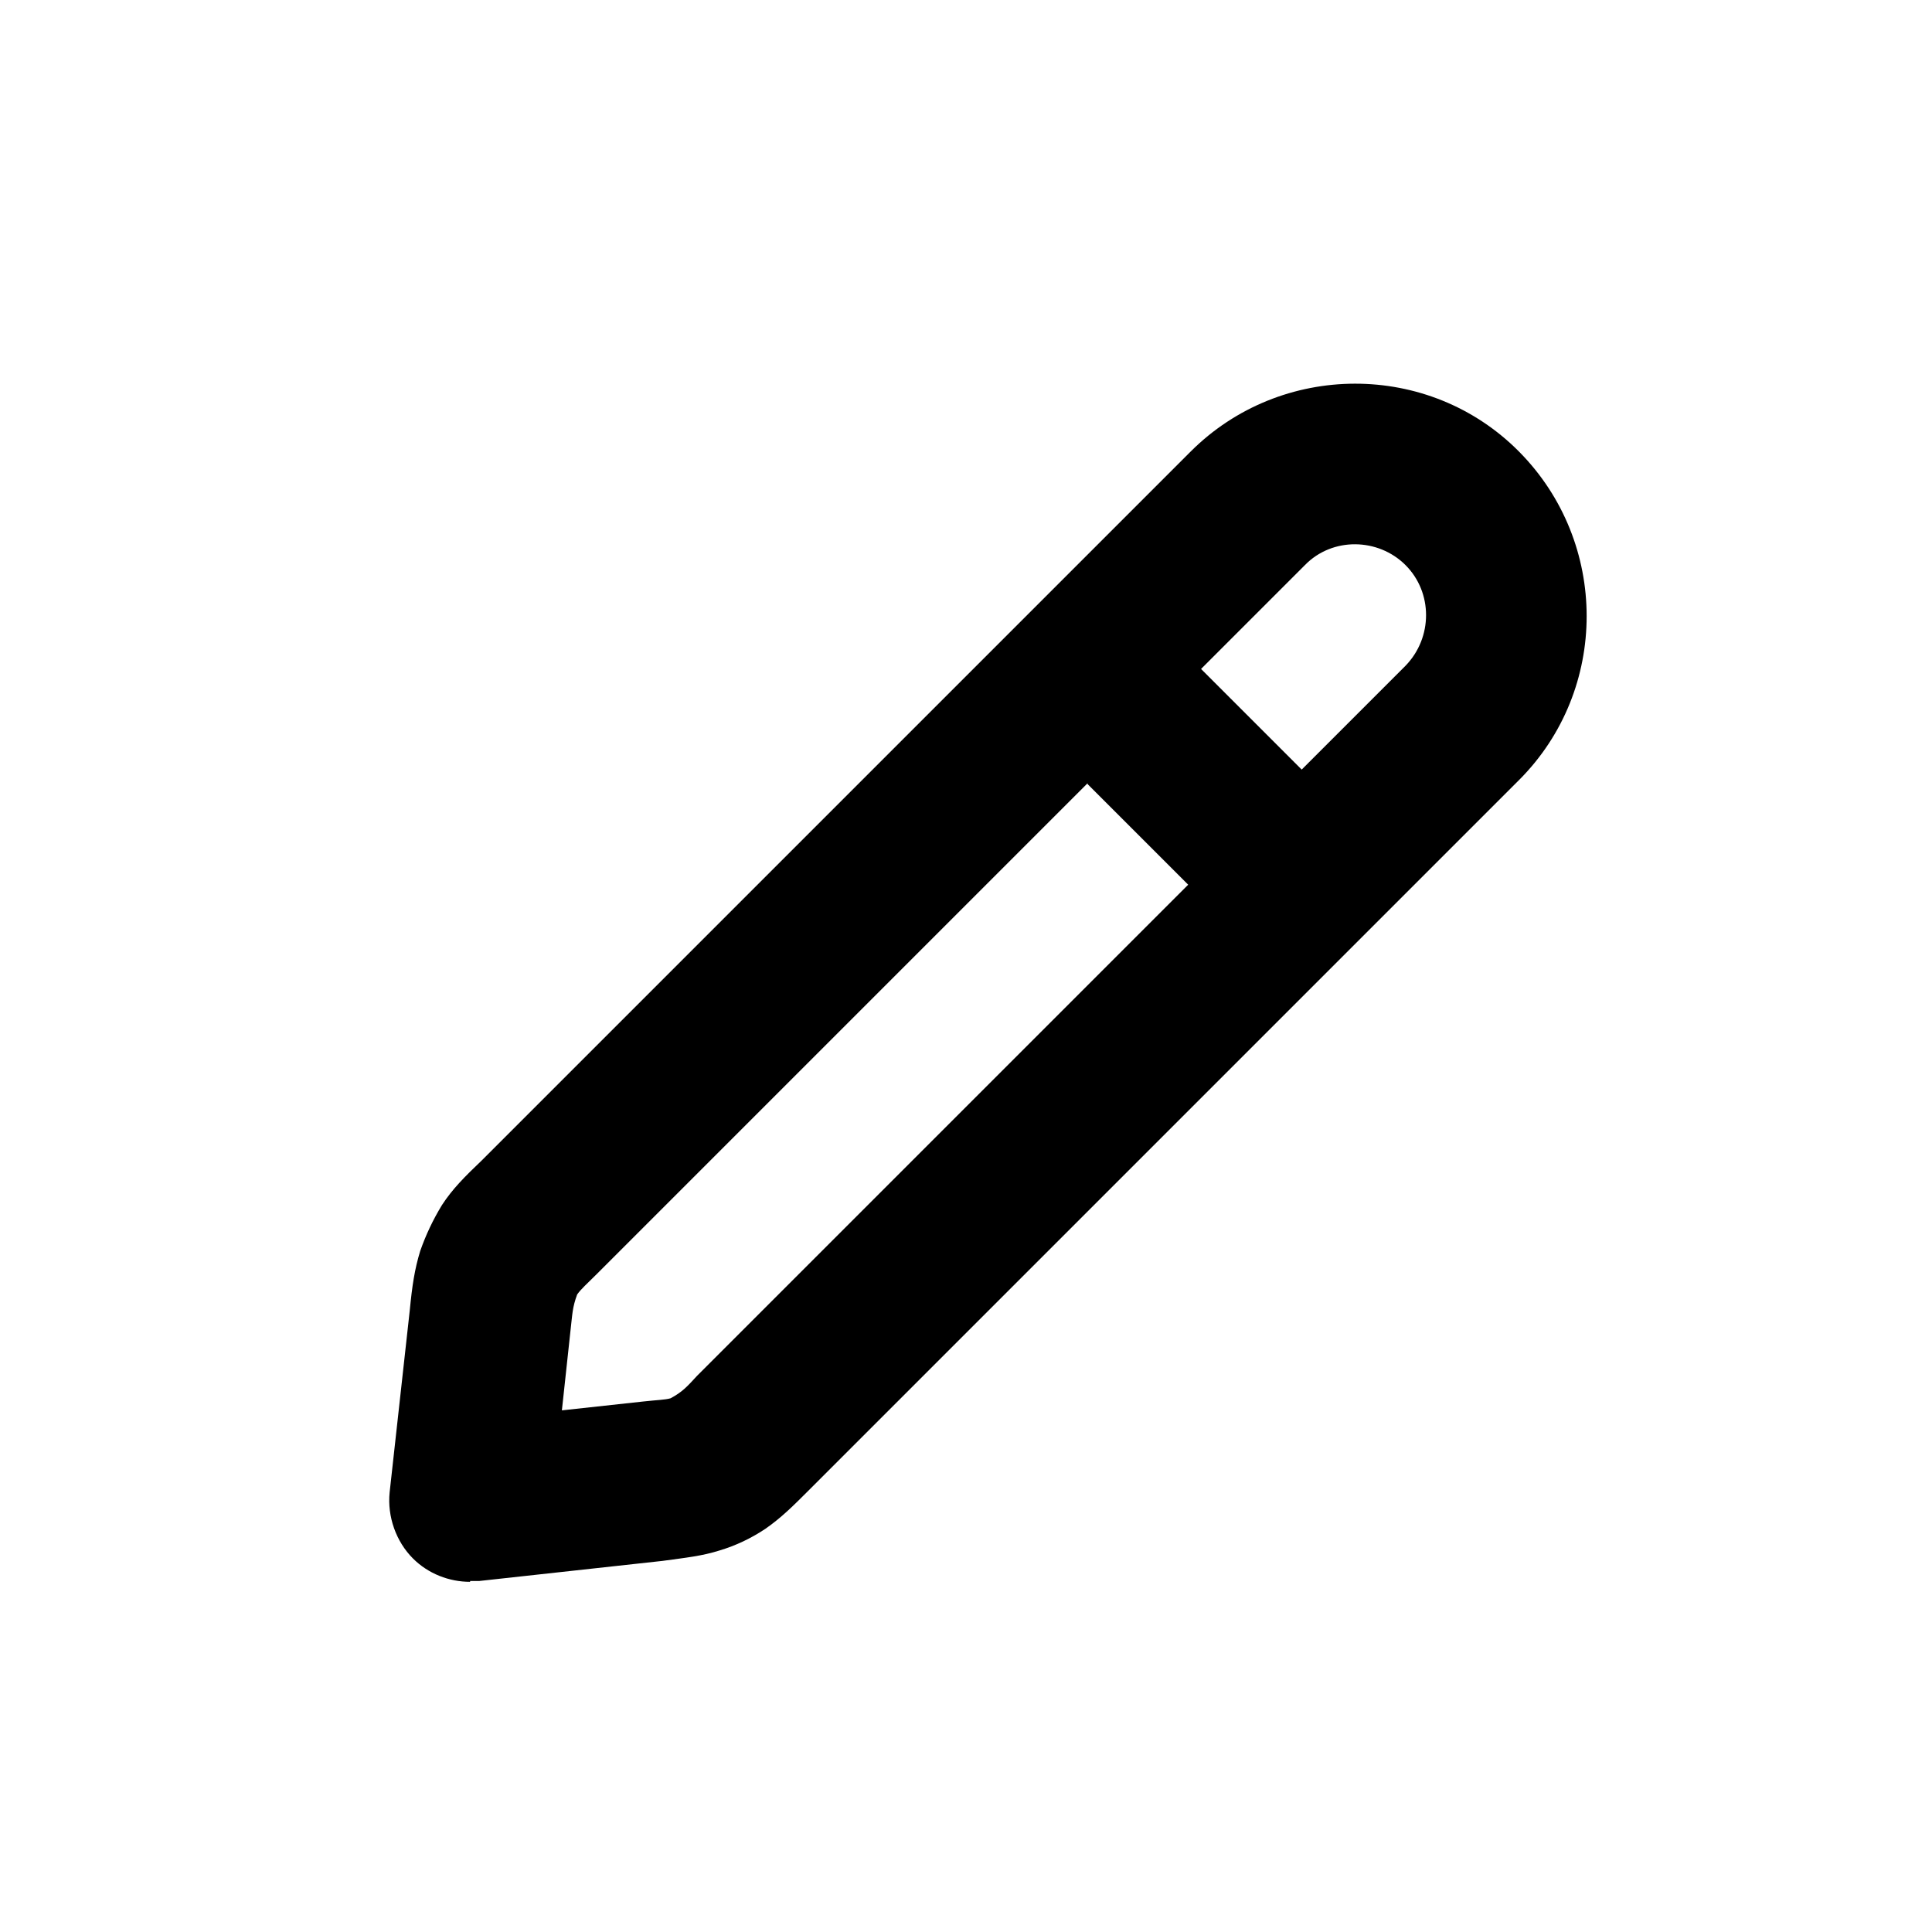
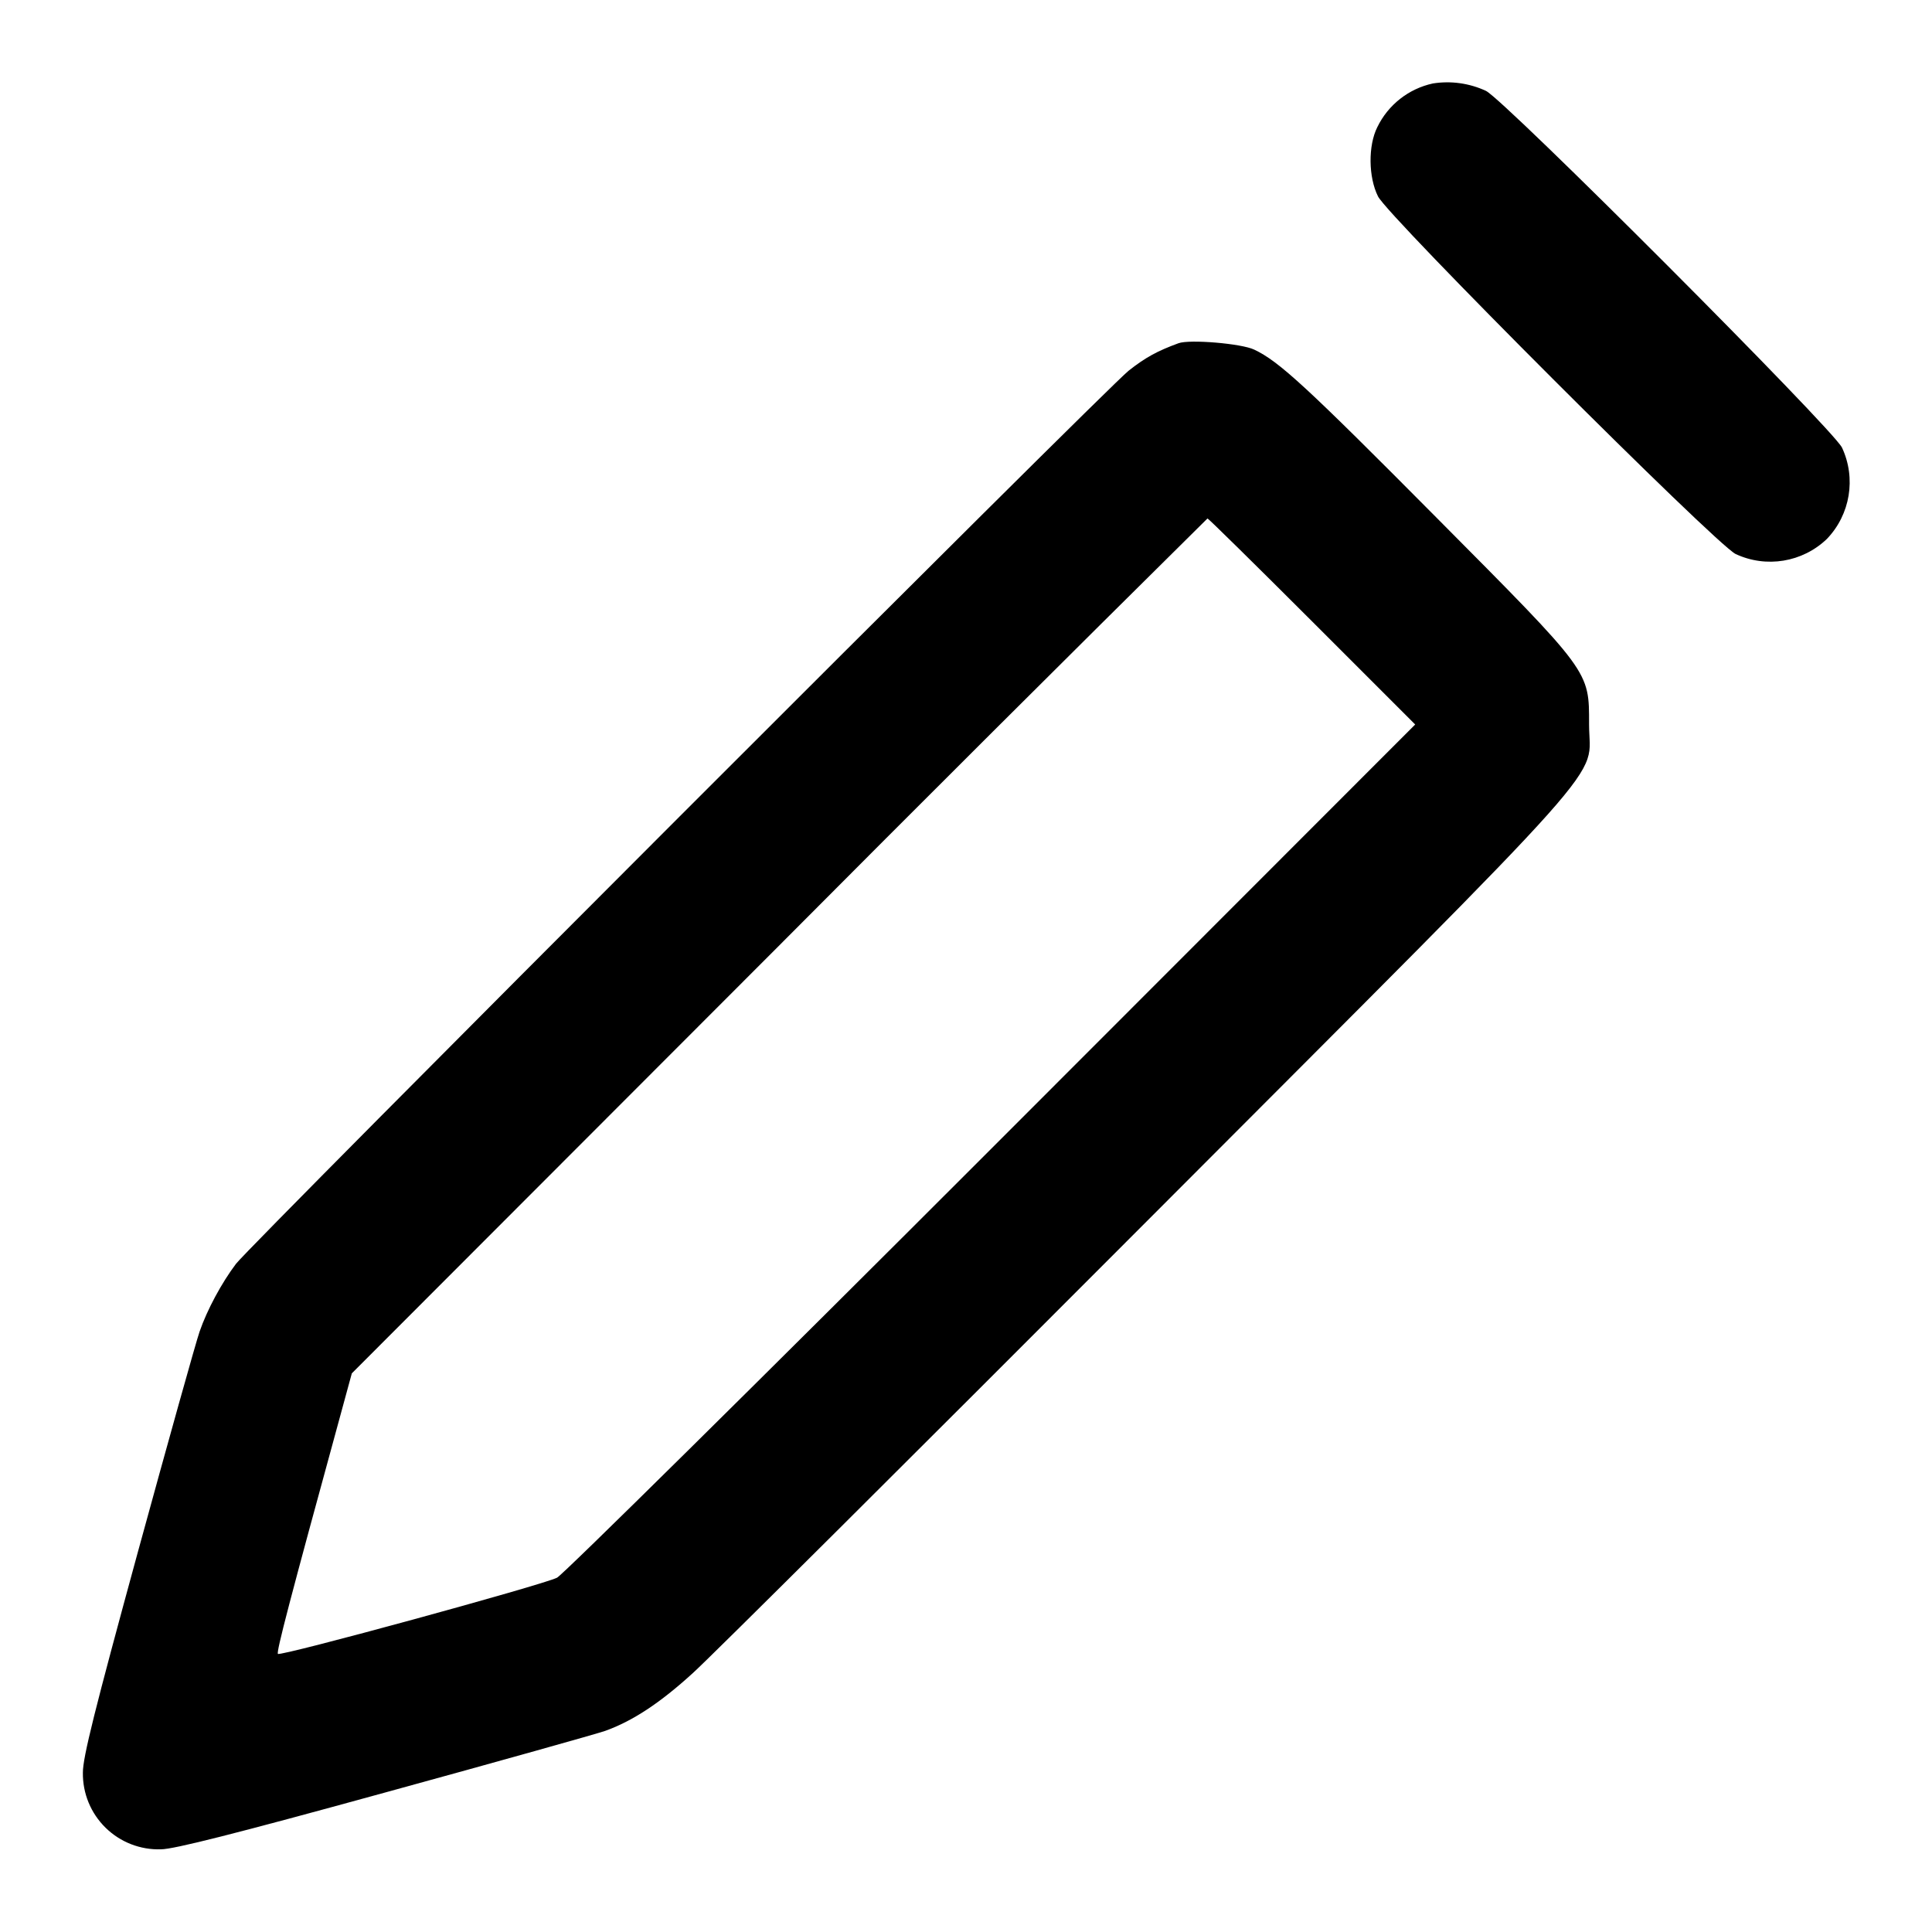
- <svg xmlns="http://www.w3.org/2000/svg" version="1.1" viewBox="0 0 24 24" role="img">
-   <path d="M5.84,19.65c-.26,0-.52-.1-.71-.29-.21-.21-.32-.52-.29-.82l.25-2.26c.03-.31.06-.51.13-.74.07-.2.16-.39.27-.57.13-.2.28-.35.5-.56l6.79-6.79s0,0,.01-.01c0,0,0,0,.01-.01l1.99-1.99c1.12-1.12,2.96-1.13,4.08,0s1.12,2.96,0,4.08l-8.8,8.8c-.22.22-.36.36-.56.5-.18.12-.37.21-.57.27-.22.07-.42.09-.71.13l-2.28.25s-.07,0-.11,0ZM13.51,9.73l-6.1,6.1c-.12.12-.19.18-.24.25-.06.16-.06.25-.08.42l-.11,1.02,1.01-.11c.18-.02.27-.02.34-.04.15-.08.21-.15.33-.28l6.1-6.1-1.25-1.25ZM14.92,8.31l1.25,1.25,1.29-1.29c.34-.35.34-.91,0-1.25s-.91-.35-1.25,0l-1.29,1.29Z" />
+ <svg xmlns="http://www.w3.org/2000/svg" version="1.1" viewBox="0 0 20 20" role="img">
+   <path d="M14.833.864a.836.836 0 0 0-.575.452c-.096.19-.093.517.007.717.105.211 3.491 3.597 3.702 3.702a.847.847 0 0 0 .945-.156.848.848 0 0 0 .156-.946c-.099-.198-3.49-3.596-3.685-3.692a.951.951 0 0 0-.55-.077M12.2 3.553c-.219.08-.344.148-.517.285-.229.181-9.086 9.043-9.24 9.245-.149.197-.3.478-.377.702-.038.109-.325 1.136-.639 2.282-.447 1.636-.57 2.126-.569 2.284a.783.783 0 0 0 .809.793c.133-.001.764-.16 2.316-.587 1.174-.322 2.2-.61 2.282-.639.284-.102.567-.288.908-.599.189-.171 2.302-2.275 4.696-4.674 4.97-4.981 4.581-4.544 4.581-5.145 0-.56.023-.528-1.582-2.144-1.343-1.353-1.629-1.617-1.885-1.737-.132-.063-.668-.108-.783-.066m1.383 2.88L14.65 7.5l-4.383 4.386c-2.411 2.412-4.436 4.412-4.5 4.446-.147.075-2.862.817-2.89.789-.018-.018.117-.536.647-2.471l.118-.433 4.42-4.425A804.744 804.744 0 0 1 12.5 5.367c.009 0 .497.48 1.083 1.066" fill-rule="evenodd" />
</svg>
